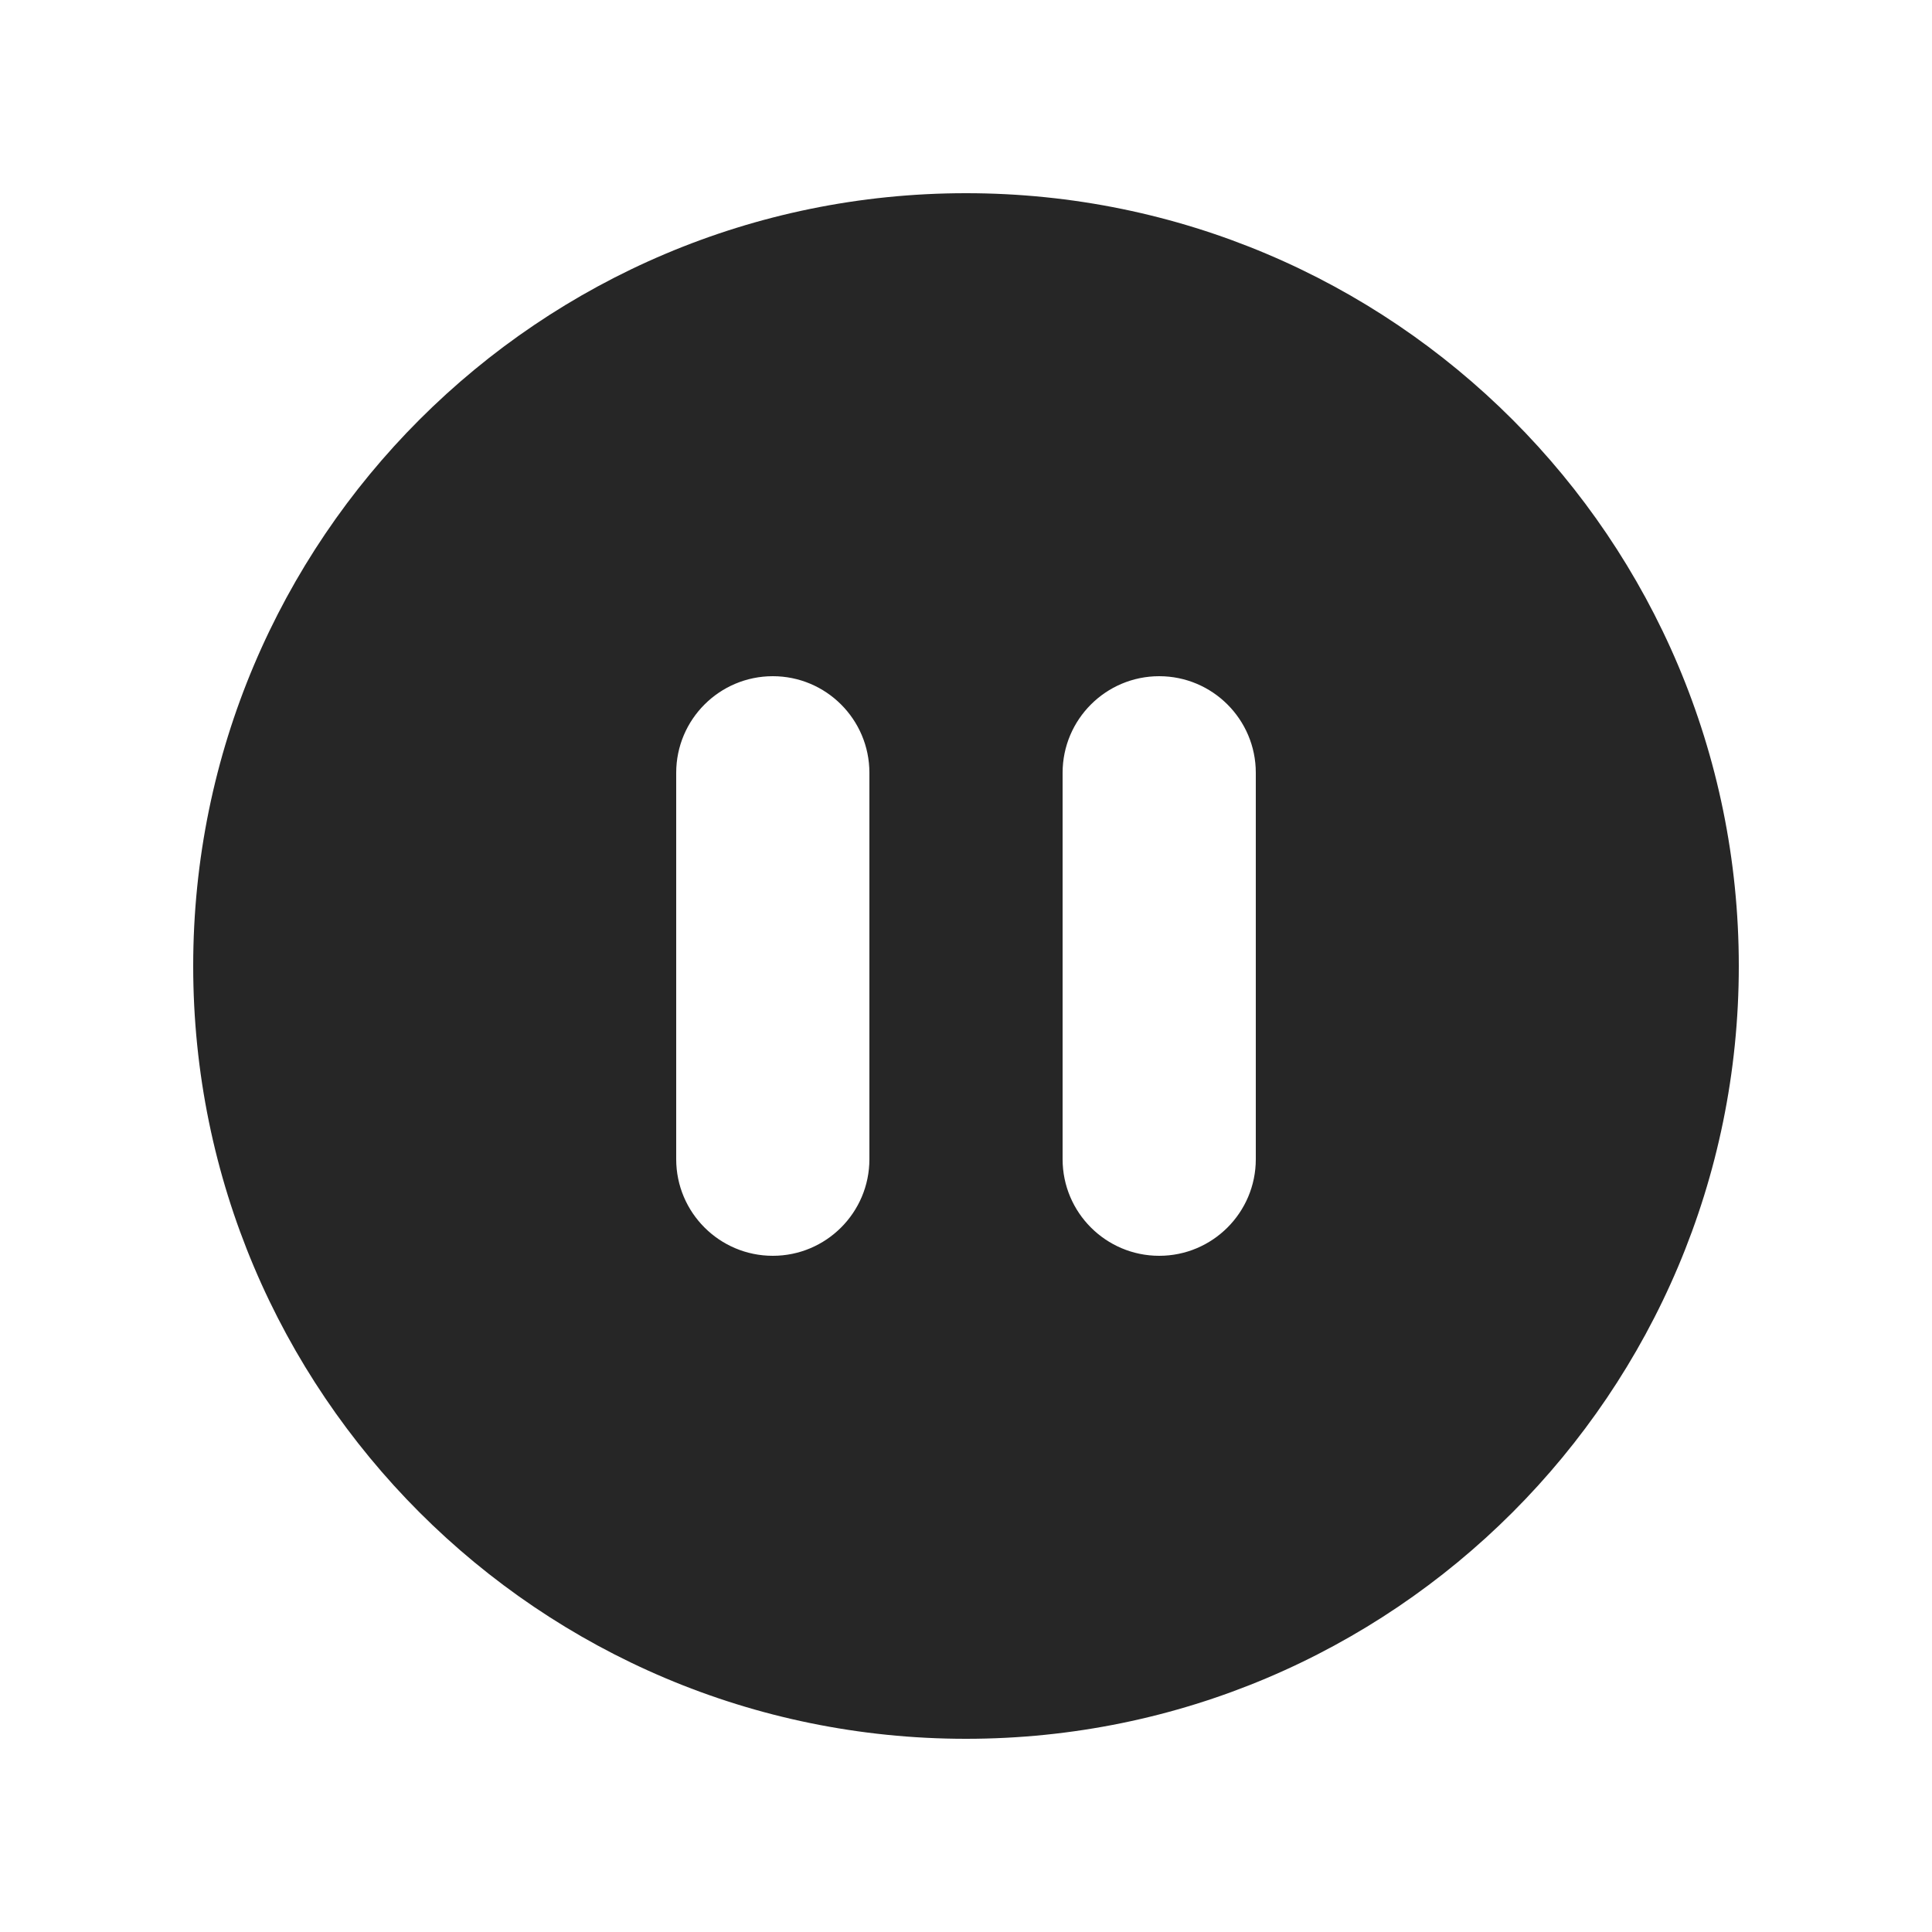
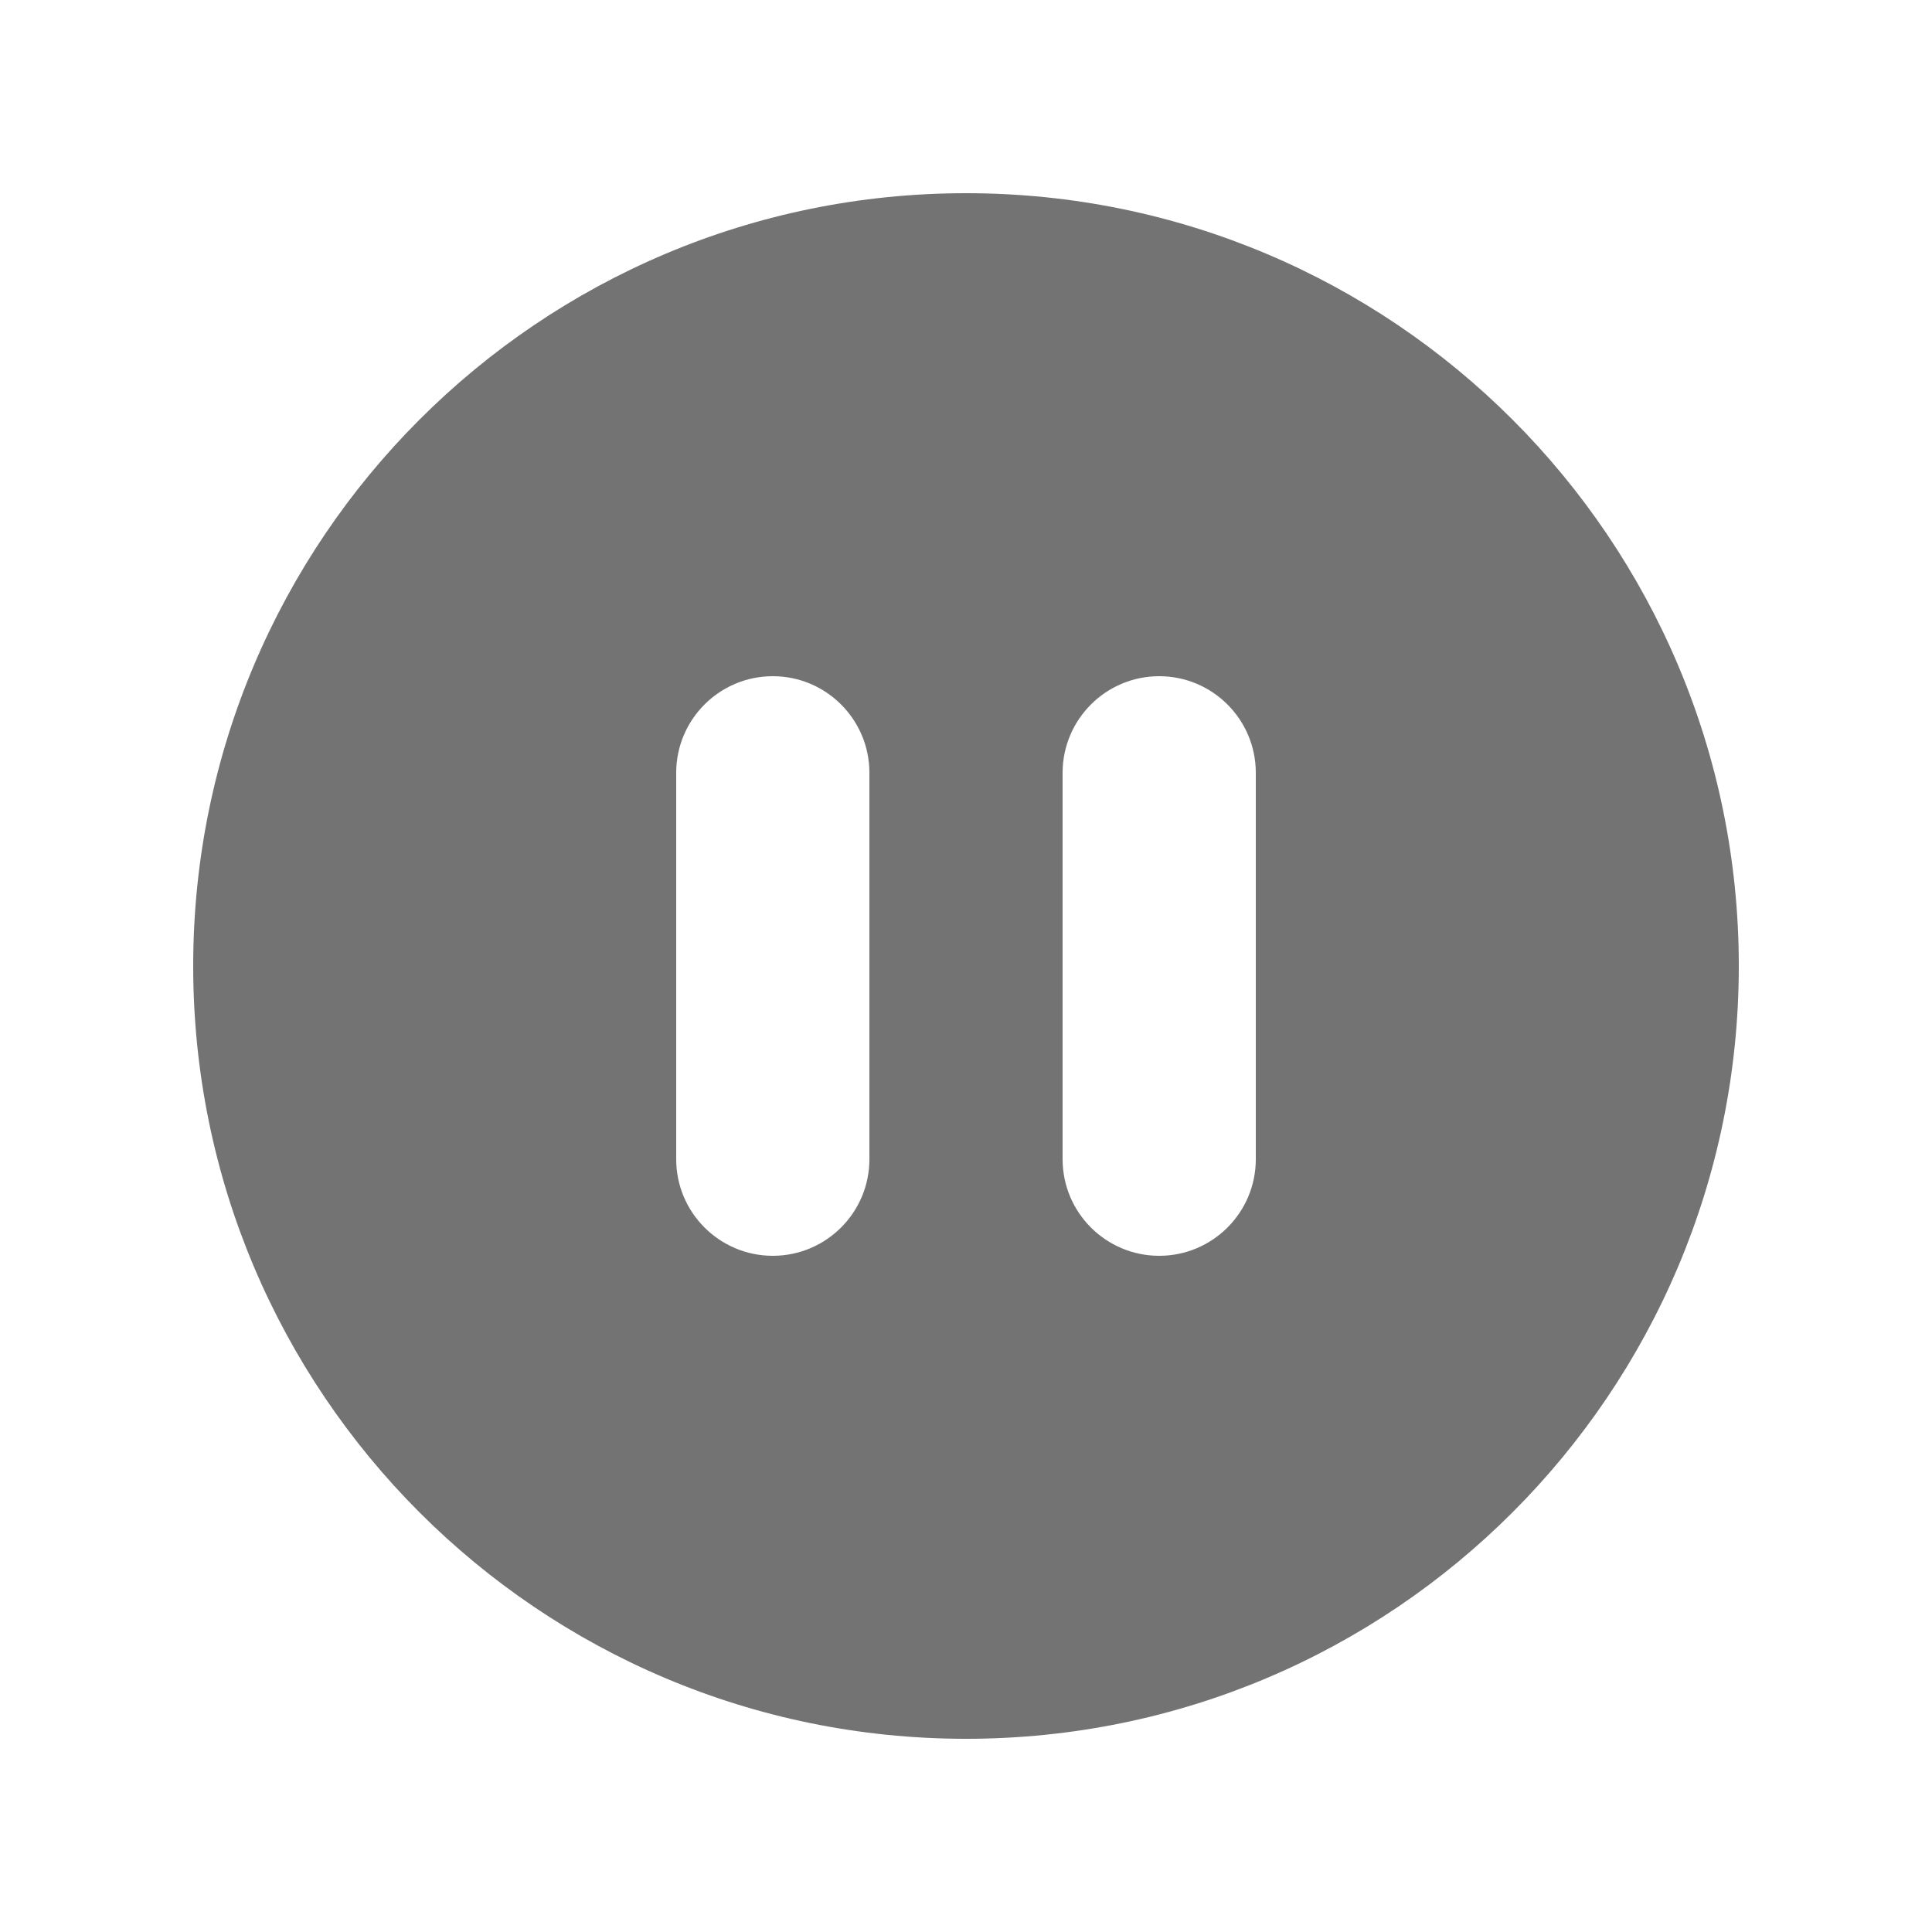
<svg xmlns="http://www.w3.org/2000/svg" width="20" height="20" viewBox="0 0 20 20" fill="none">
-   <path fill-rule="evenodd" clip-rule="evenodd" d="M18 10C18 14.418 14.418 18 10 18C5.582 18 2 14.418 2 10C2 5.582 5.582 2 10 2C14.418 2 18 5.582 18 10ZM7 8C7 7.448 7.448 7 8 7C8.552 7 9 7.448 9 8V12C9 12.552 8.552 13 8 13C7.448 13 7 12.552 7 12V8ZM12 7C11.448 7 11 7.448 11 8V12C11 12.552 11.448 13 12 13C12.552 13 13 12.552 13 12V8C13 7.448 12.552 7 12 7Z" fill="#262626" />
+   <path fill-rule="evenodd" clip-rule="evenodd" d="M18 10C18 14.418 14.418 18 10 18C5.582 18 2 14.418 2 10C2 5.582 5.582 2 10 2C14.418 2 18 5.582 18 10ZM7 8C7 7.448 7.448 7 8 7C8.552 7 9 7.448 9 8V12C9 12.552 8.552 13 8 13C7.448 13 7 12.552 7 12V8ZM12 7C11.448 7 11 7.448 11 8V12C11 12.552 11.448 13 12 13C12.552 13 13 12.552 13 12V8C13 7.448 12.552 7 12 7Z" fill="#737373" />
</svg>
